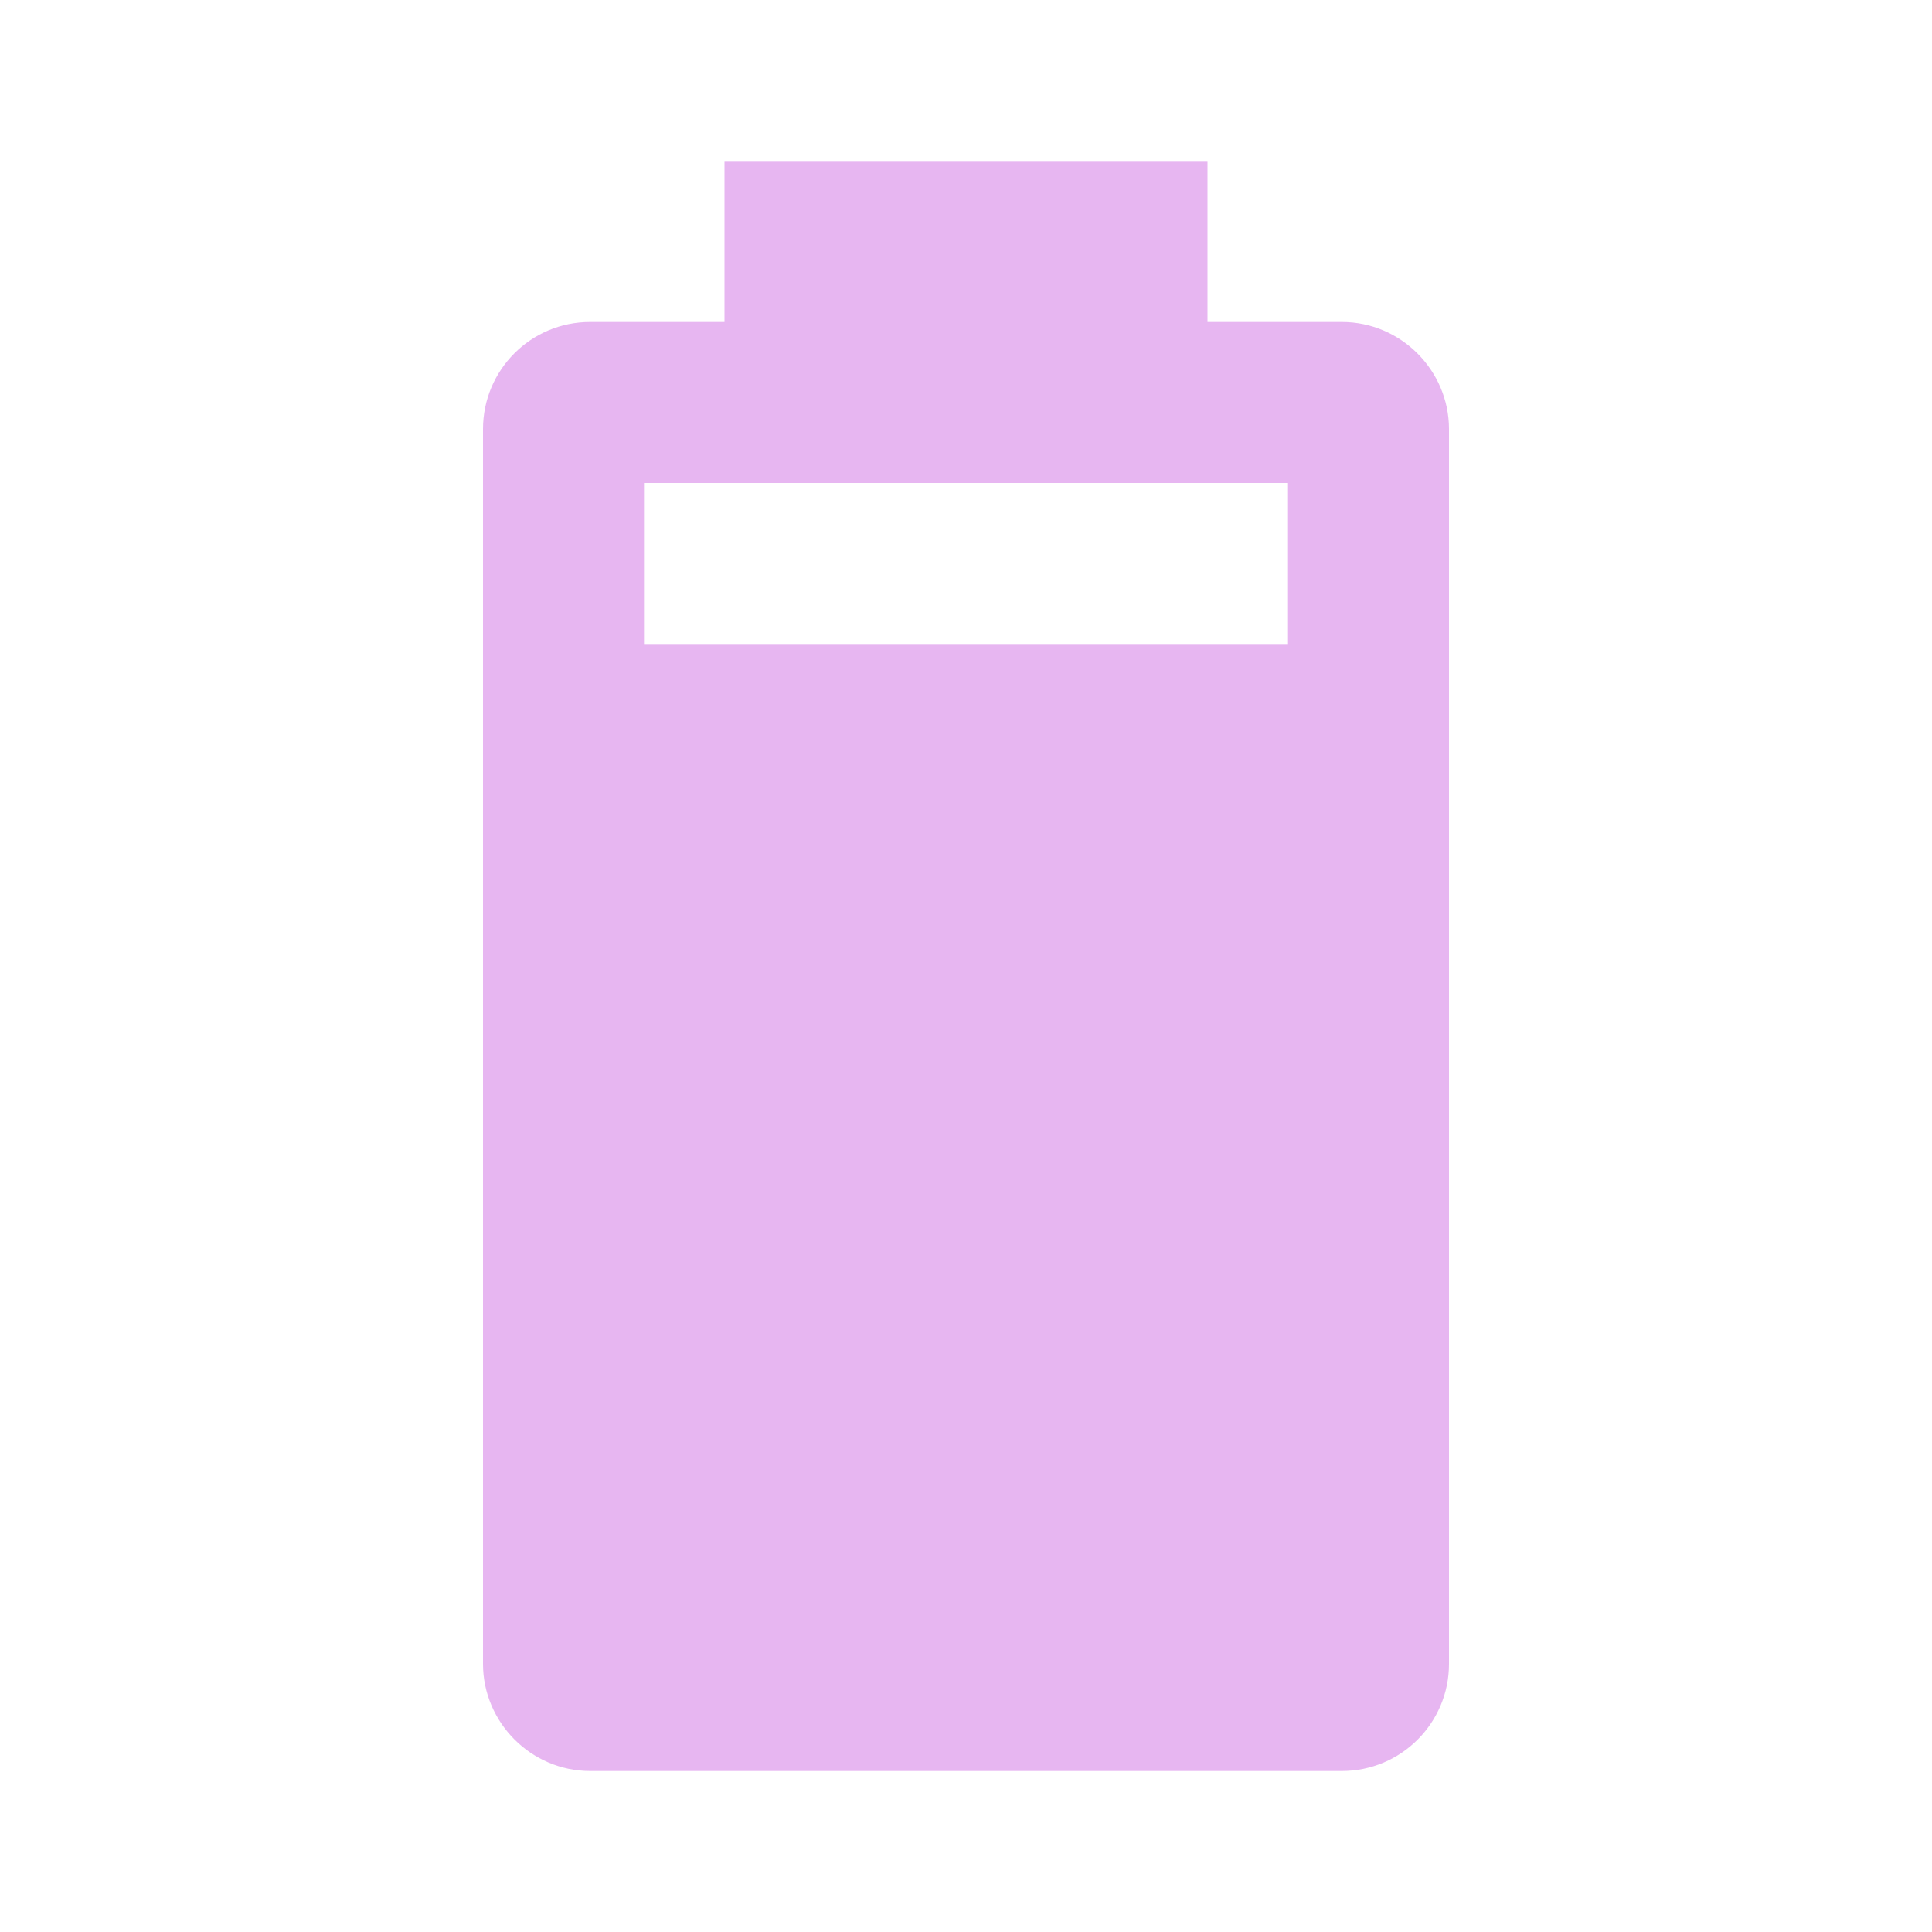
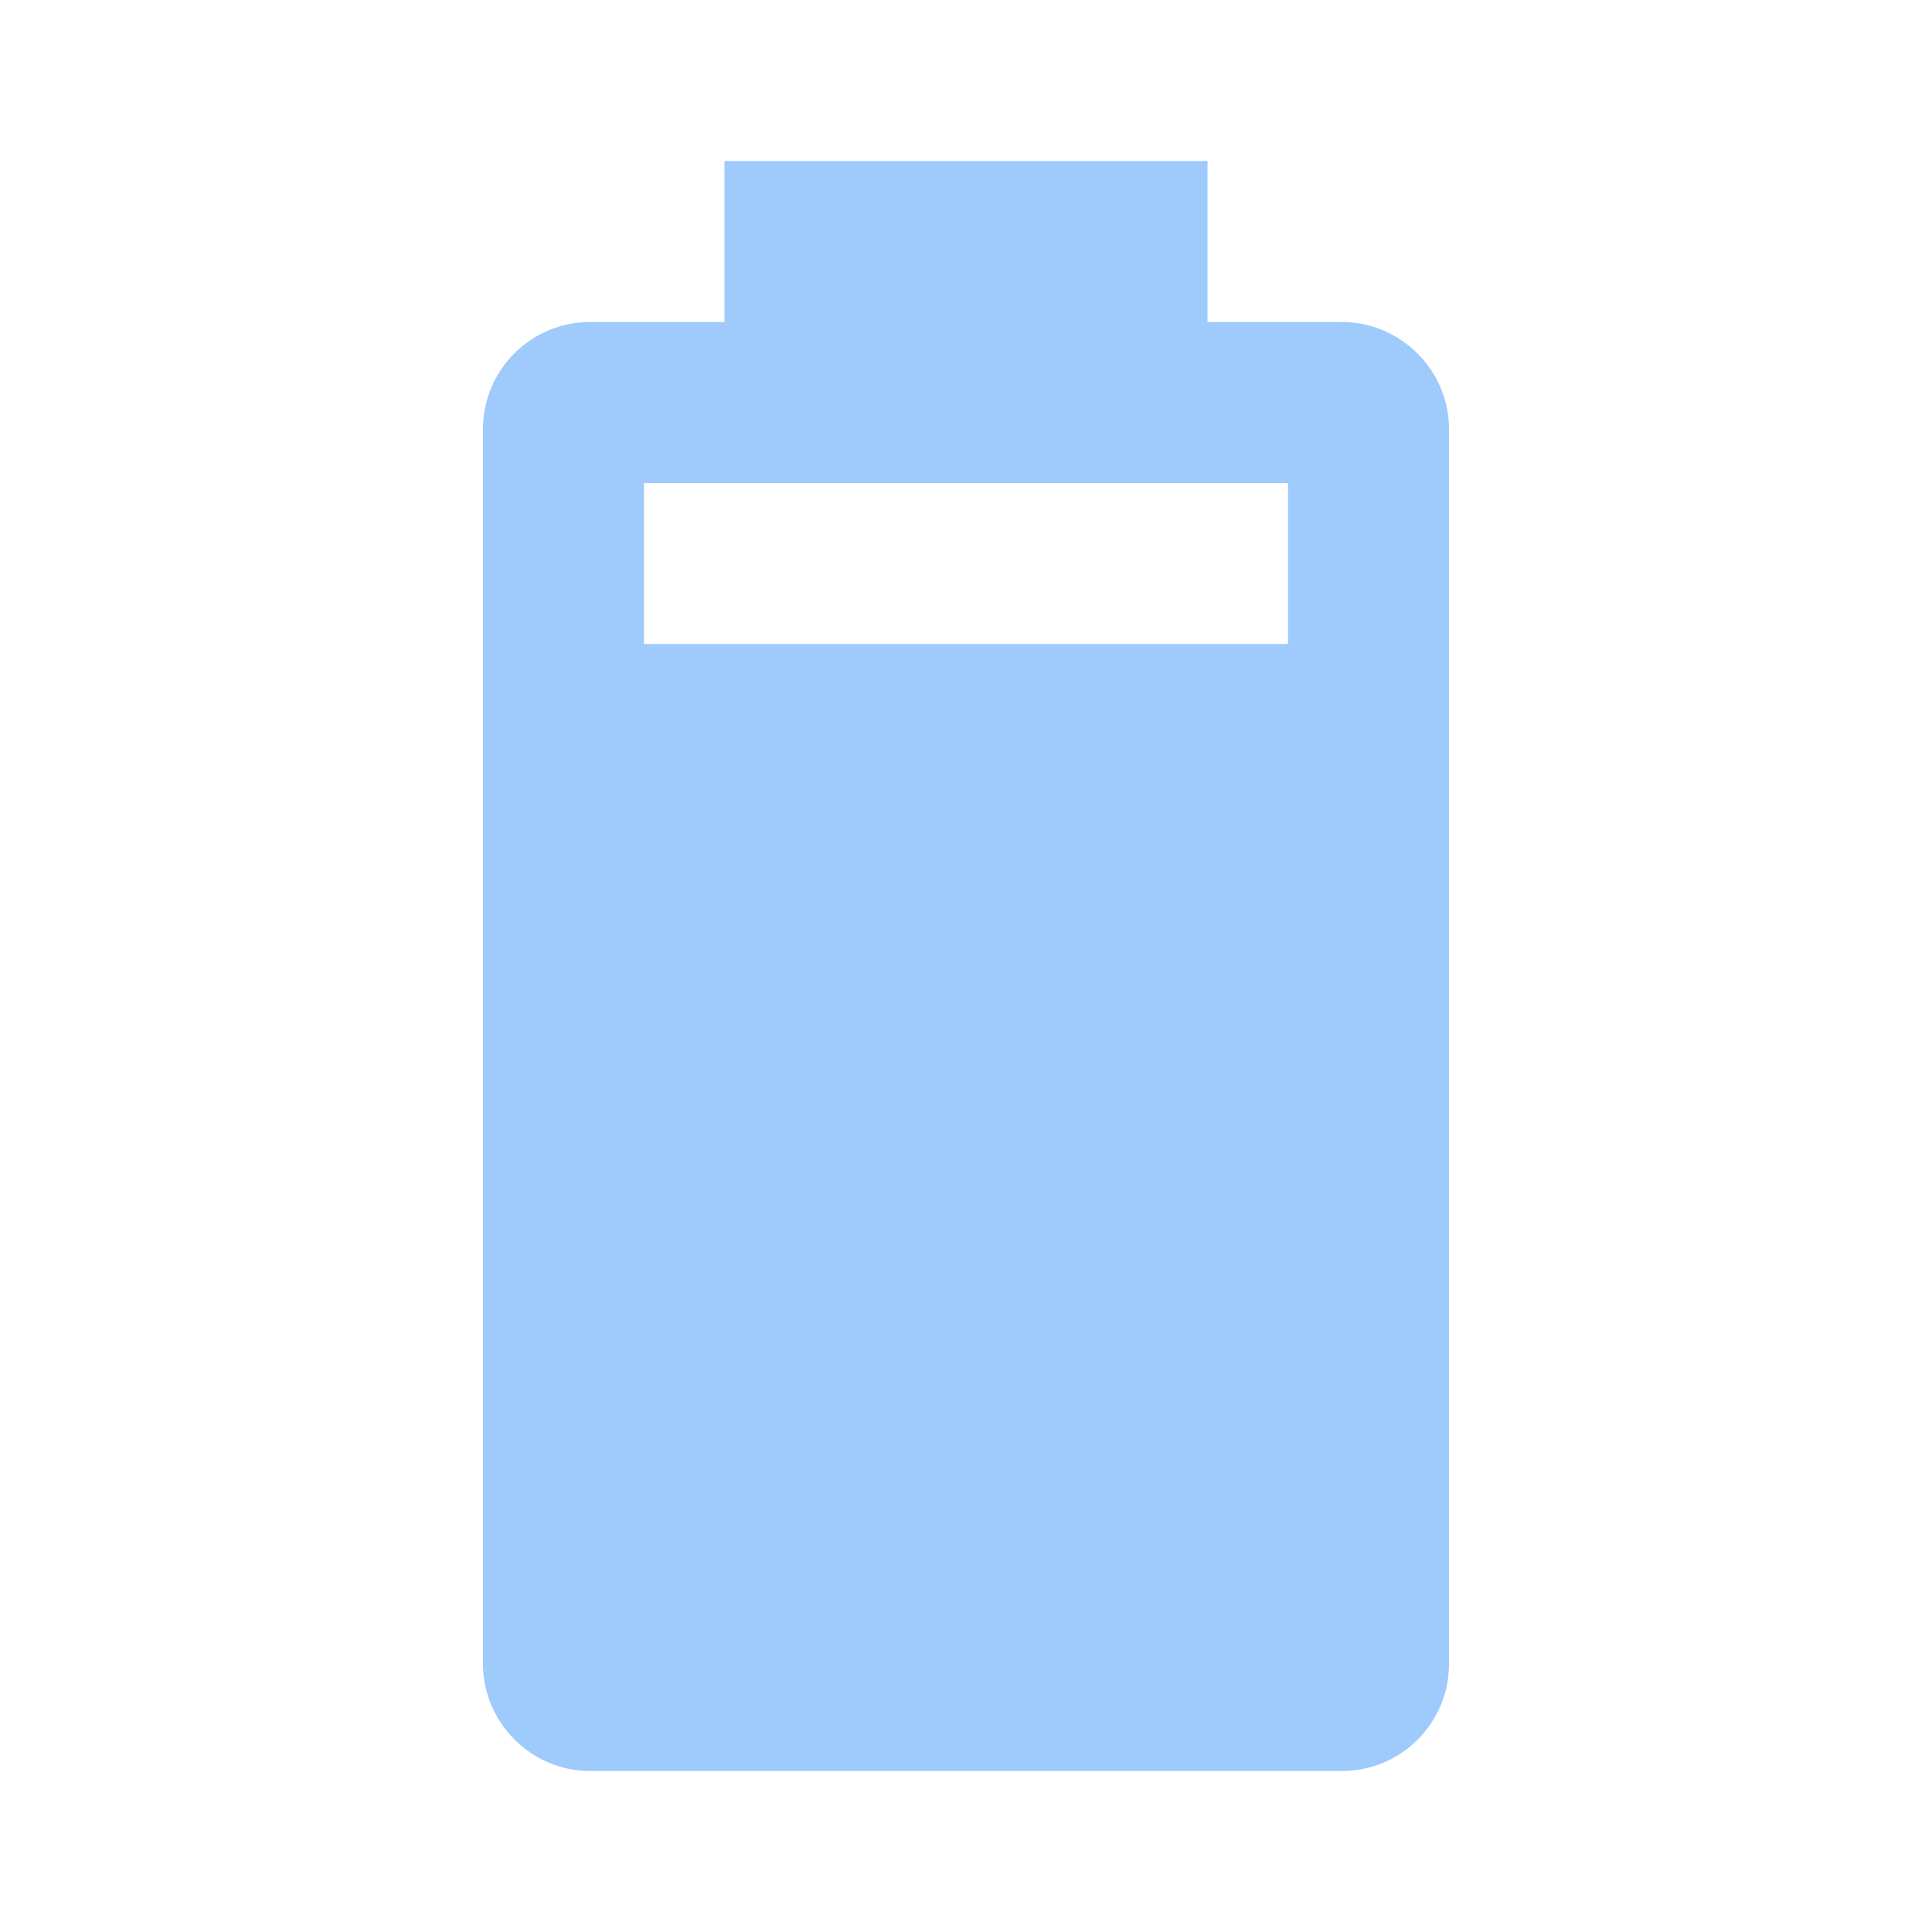
- <svg xmlns="http://www.w3.org/2000/svg" fill="#E7B6F1" preserveAspectRatio="xMidYMid meet" id="mdi-battery-90" viewBox="0 0 24 24">
+ <svg xmlns="http://www.w3.org/2000/svg" fill="#9ECAFC" preserveAspectRatio="xMidYMid meet" id="mdi-battery-90" viewBox="0 0 24 24">
  <path d="M16,8H8V6H16M16.67,4H15V2H9V4H7.33A1.33,1.33 0 0,0 6,5.33V20.67C6,21.4 6.6,22 7.33,22H16.67A1.33,1.33 0 0,0 18,20.67V5.33C18,4.6 17.4,4 16.67,4Z" />
</svg>
